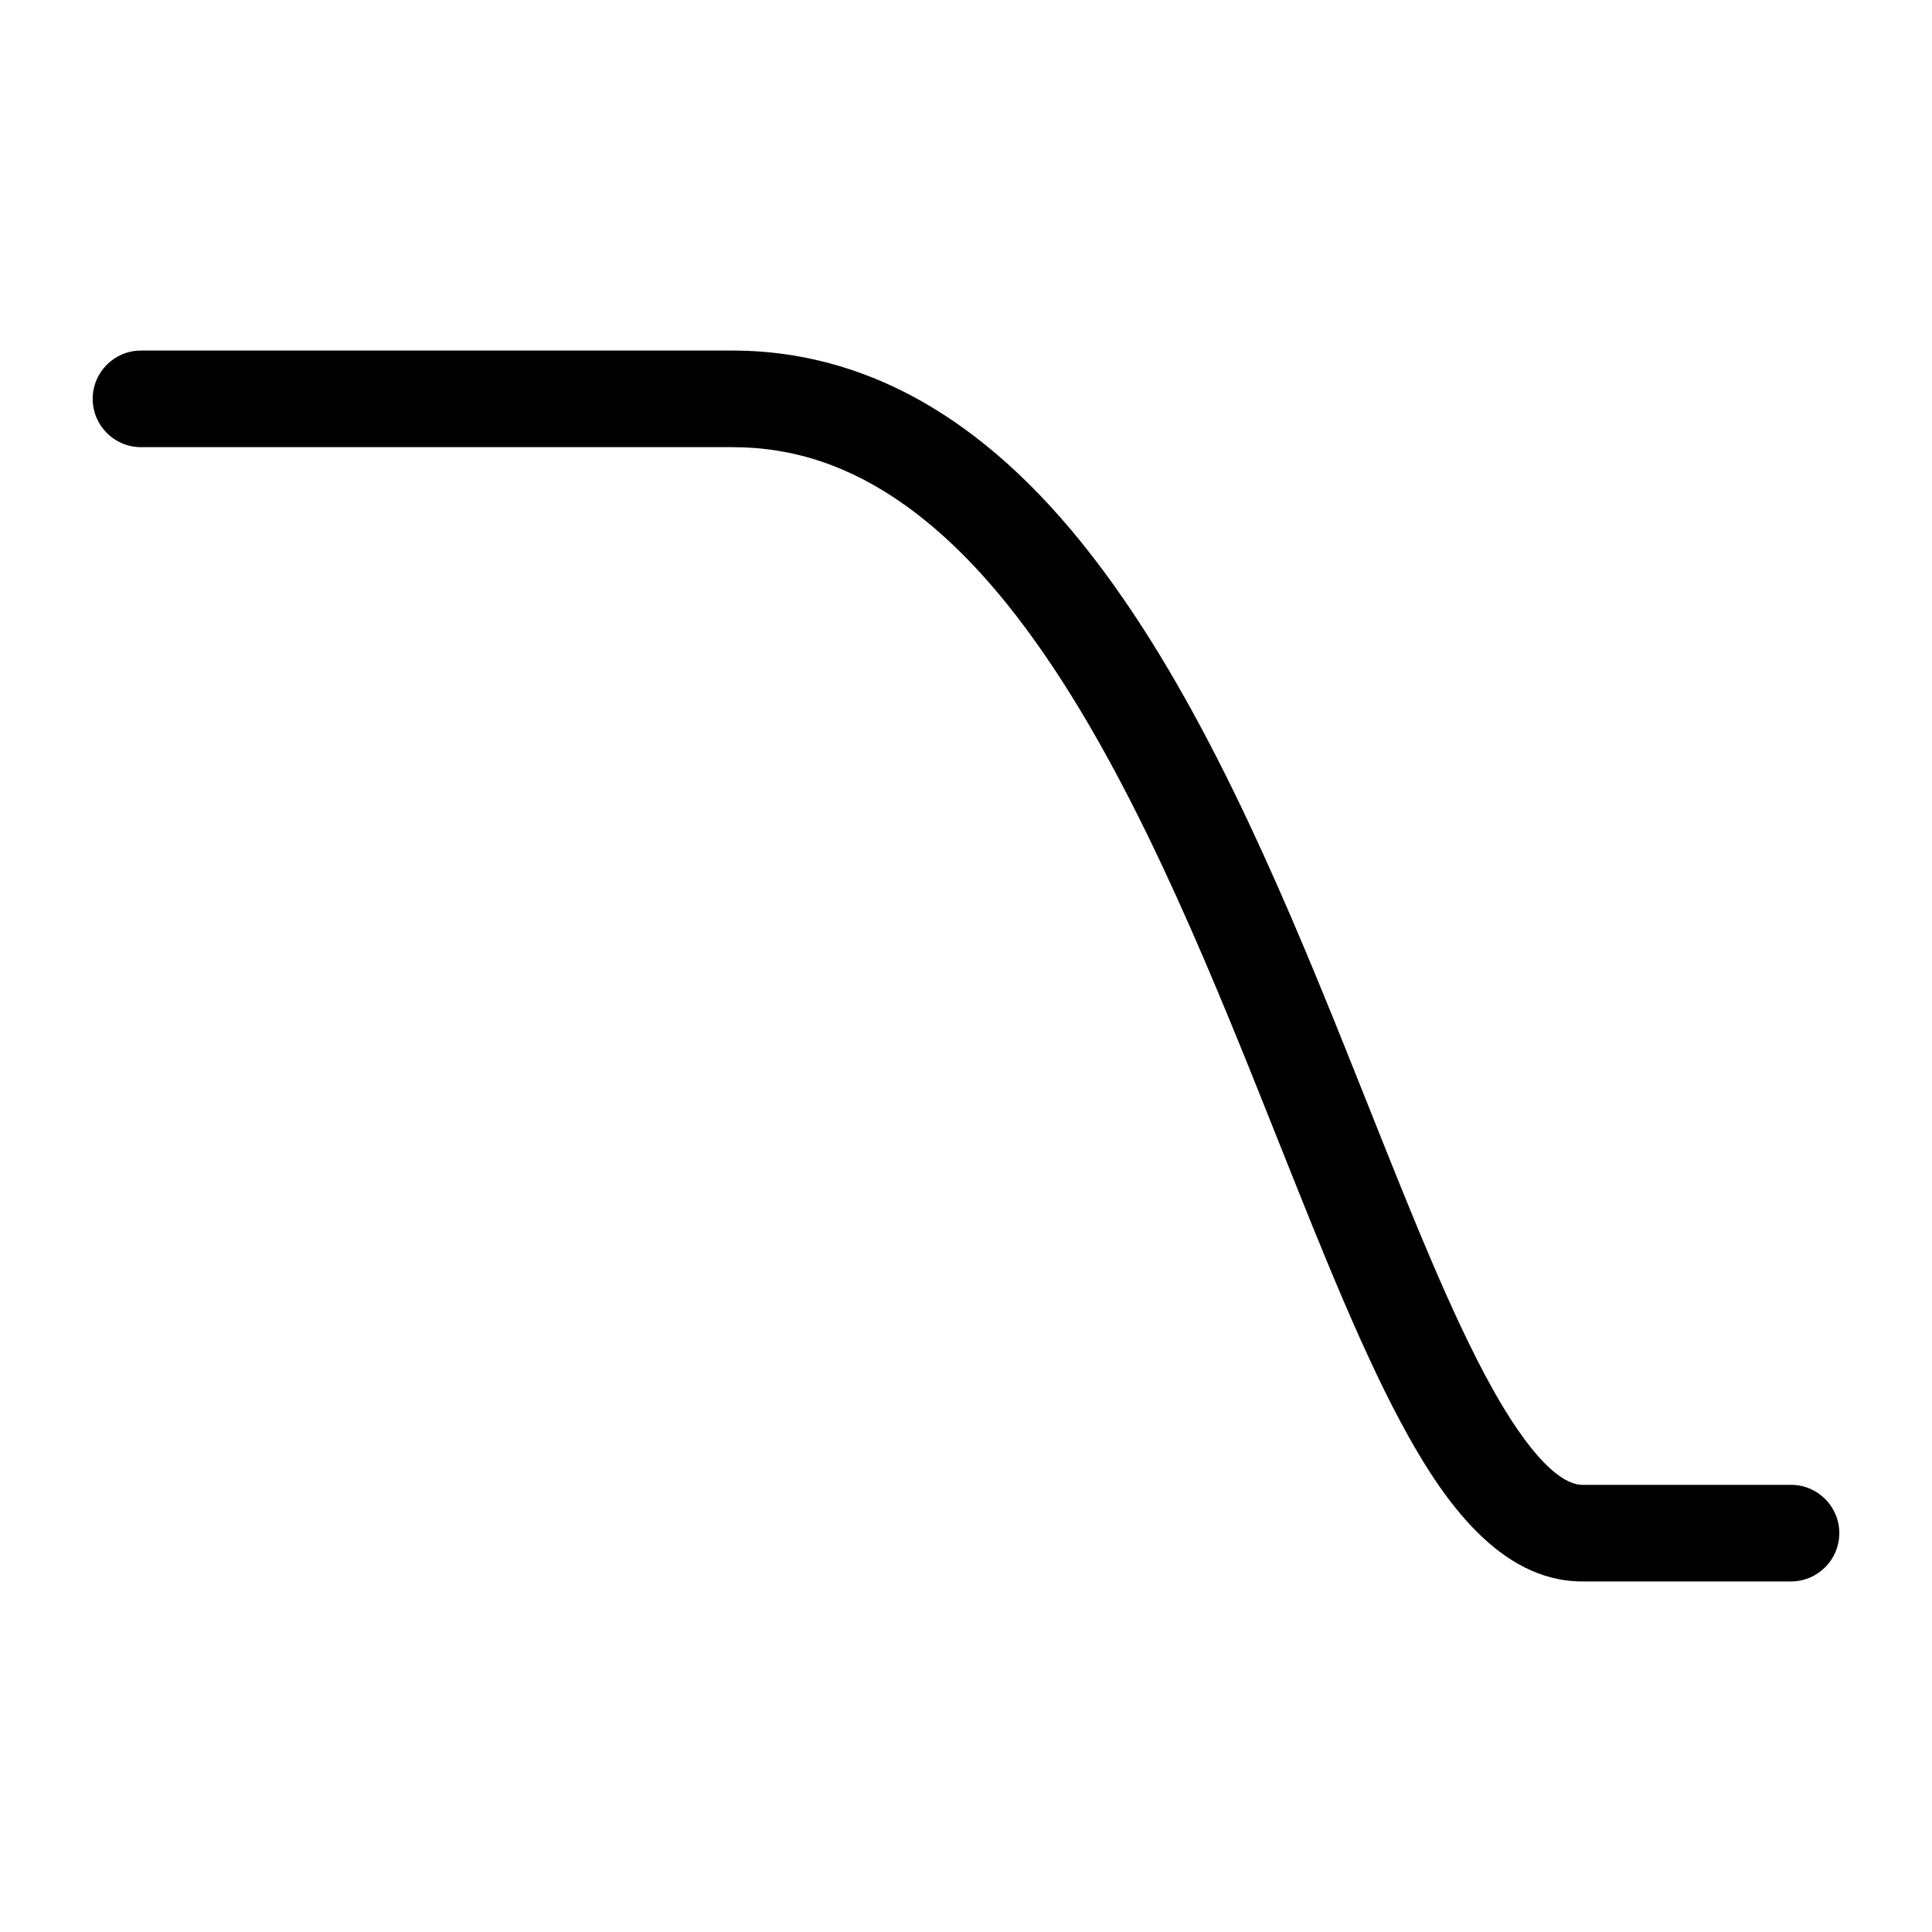
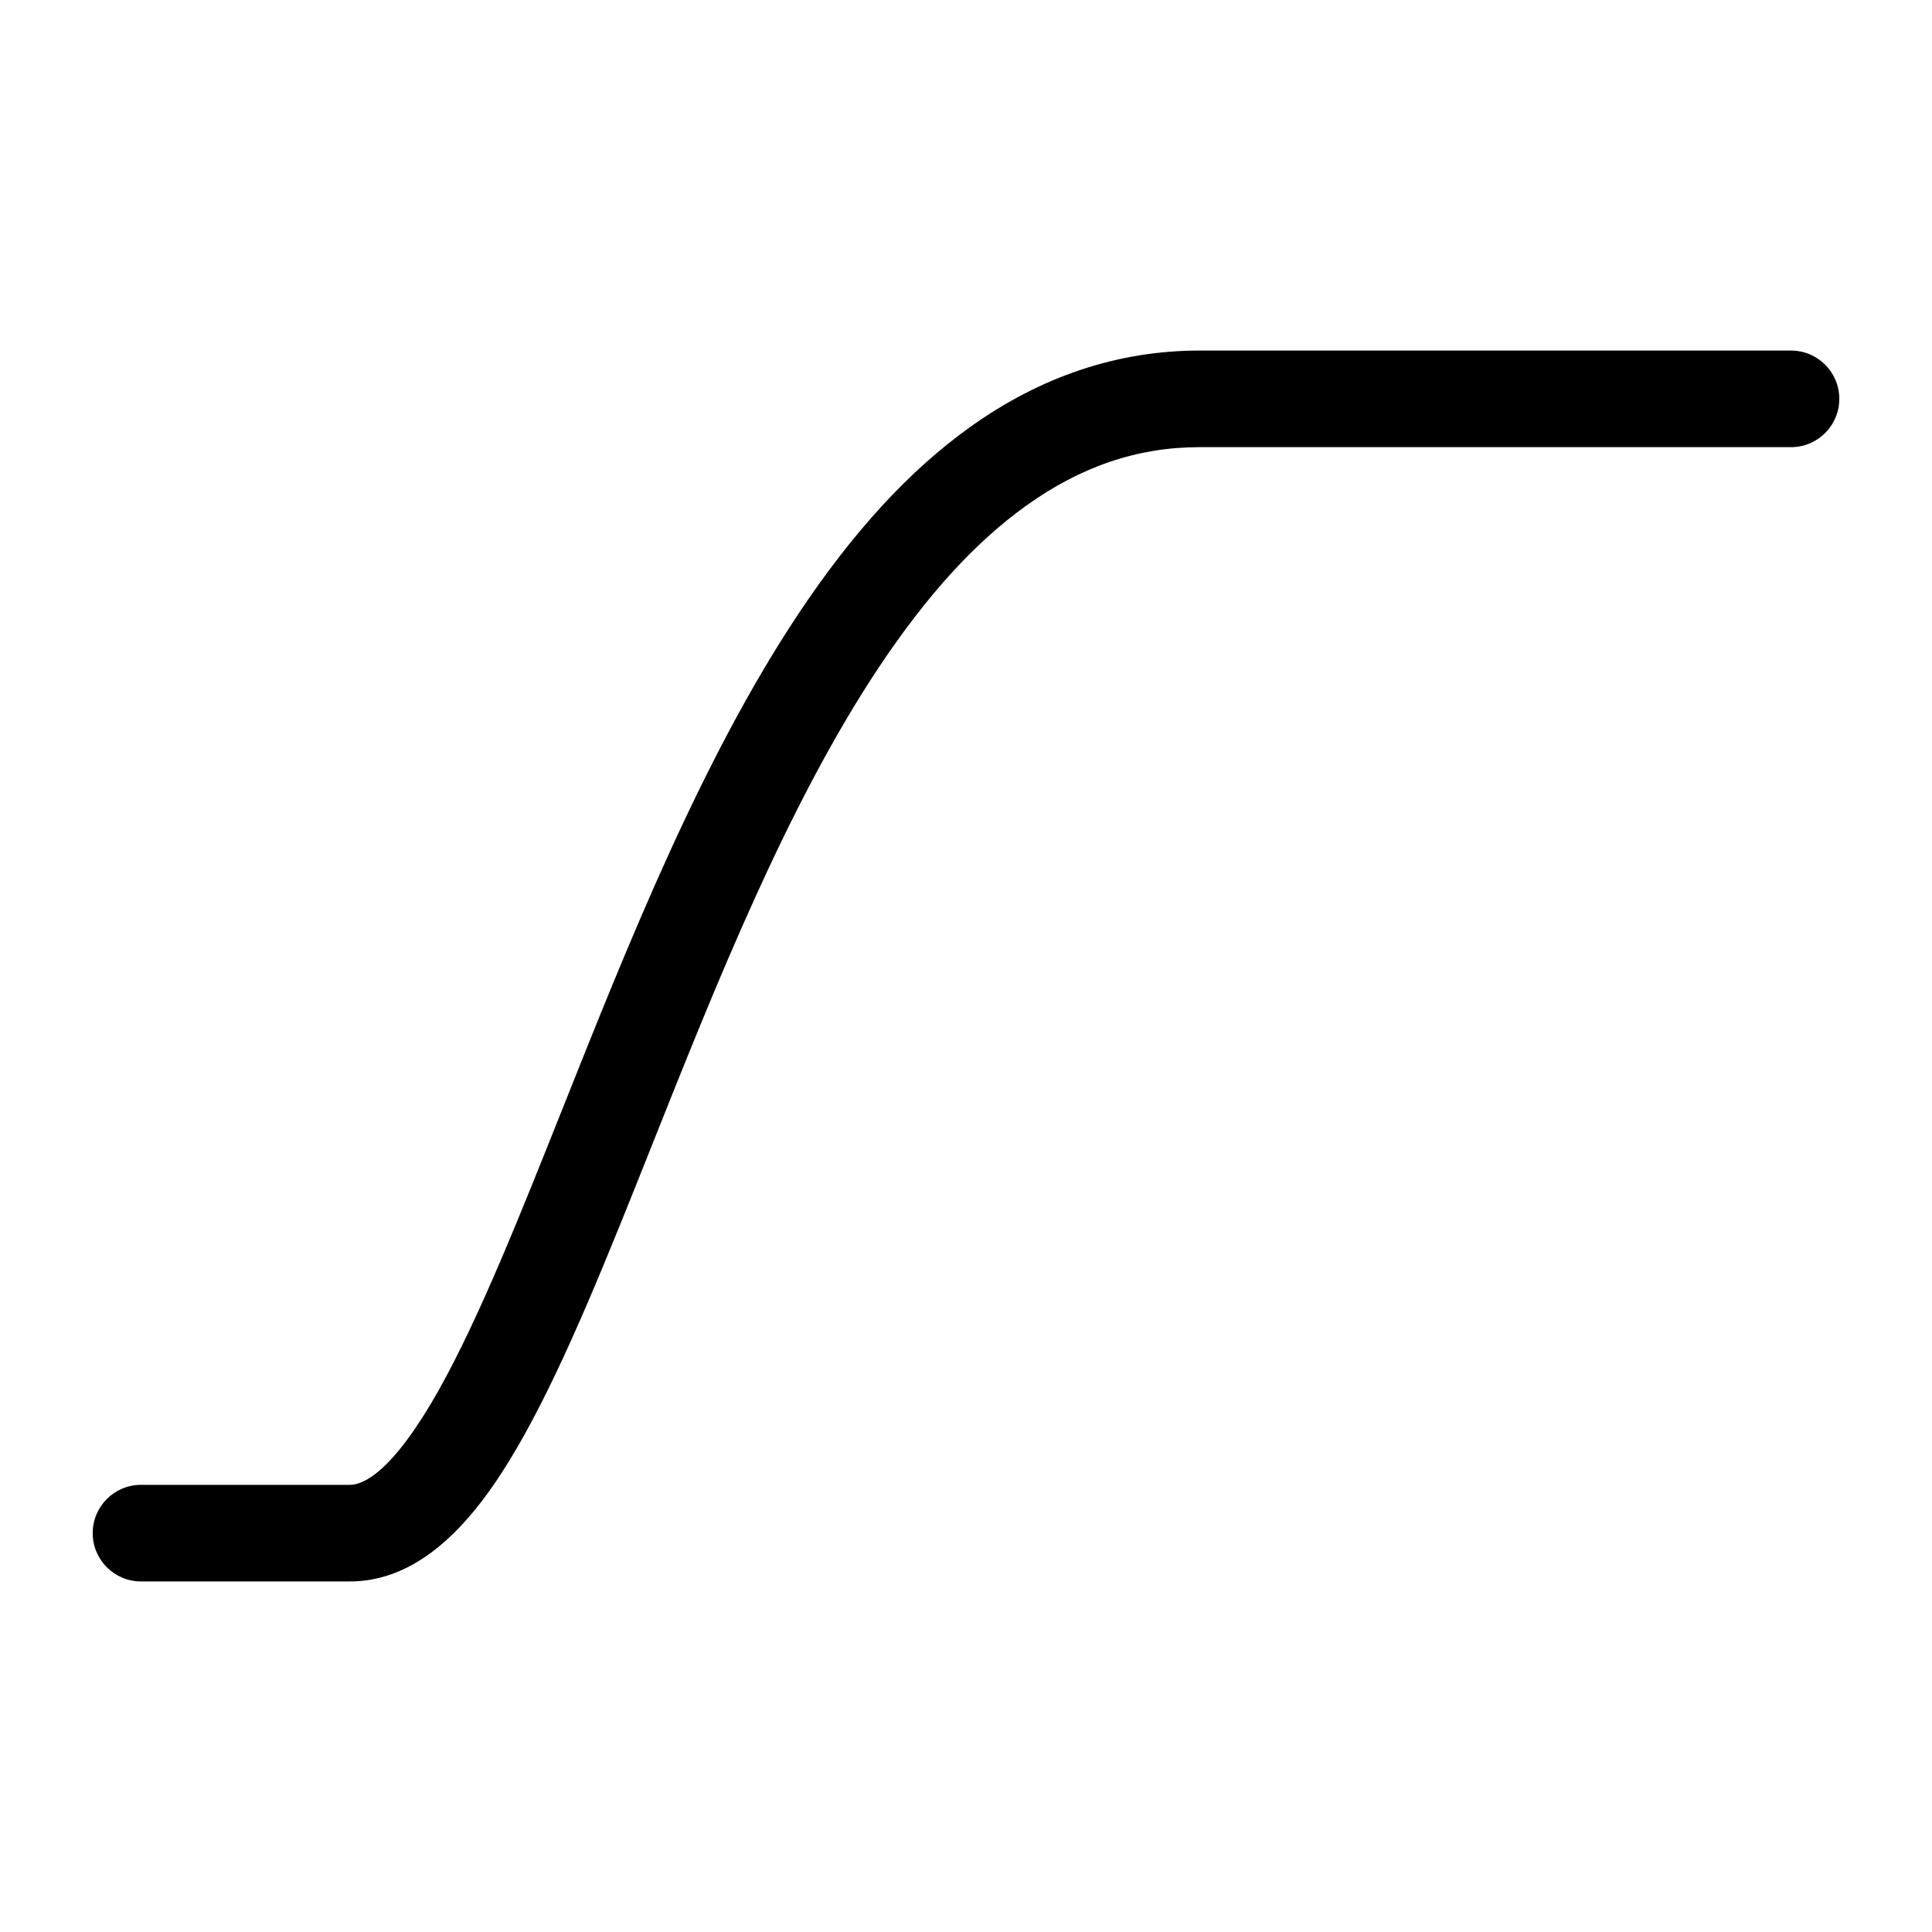
<svg xmlns="http://www.w3.org/2000/svg" id="a" data-name="layer1" viewBox="0 0 1000 1000">
-   <path d="M927.02,818.55h-108.15c-42.9,0-71.9-42.99-89.98-75.32-22.28-39.86-43.88-94.07-66.74-151.47-32.81-82.38-70-175.75-117.17-246.54-24.77-37.18-49.63-64.45-75.98-83.37-28.5-20.46-57.89-30.4-89.83-30.4H72.98c-13.81,0-25-11.19-25-25s11.19-25,25-25c0,0,0,0,0,0h306.19c42.17,0,82.21,13.38,118.98,39.78,31.34,22.49,60.27,53.98,88.44,96.27,50.07,75.15,88.29,171.1,122.01,255.76,22.24,55.83,43.24,108.57,63.93,145.57,24.19,43.26,39.42,49.72,46.34,49.72h108.15c13.81,0,25,11.19,25,25s-11.19,25-25,25Z" />
+   <path d="M72.98,818.55h108.15c42.9,0,71.9-42.99,89.98-75.32,22.28-39.86,43.88-94.07,66.74-151.47,32.81-82.38,70-175.75,117.17-246.54,24.77-37.18,49.63-64.45,75.98-83.37,28.5-20.46,57.89-30.4,89.83-30.4h306.19c13.81,0,25-11.19,25-25s-11.19-25-25-25c0,0,0,0,0,0h-306.19c-42.17,0-82.21,13.38-118.98,39.78-31.34,22.49-60.27,53.98-88.44,96.27-50.07,75.15-88.29,171.1-122.01,255.76-22.24,55.83-43.24,108.57-63.93,145.57-24.19,43.26-39.42,49.72-46.34,49.72h-108.15c-13.81,0-25,11.19-25,25s11.19,25,25,25Z" />
</svg>
